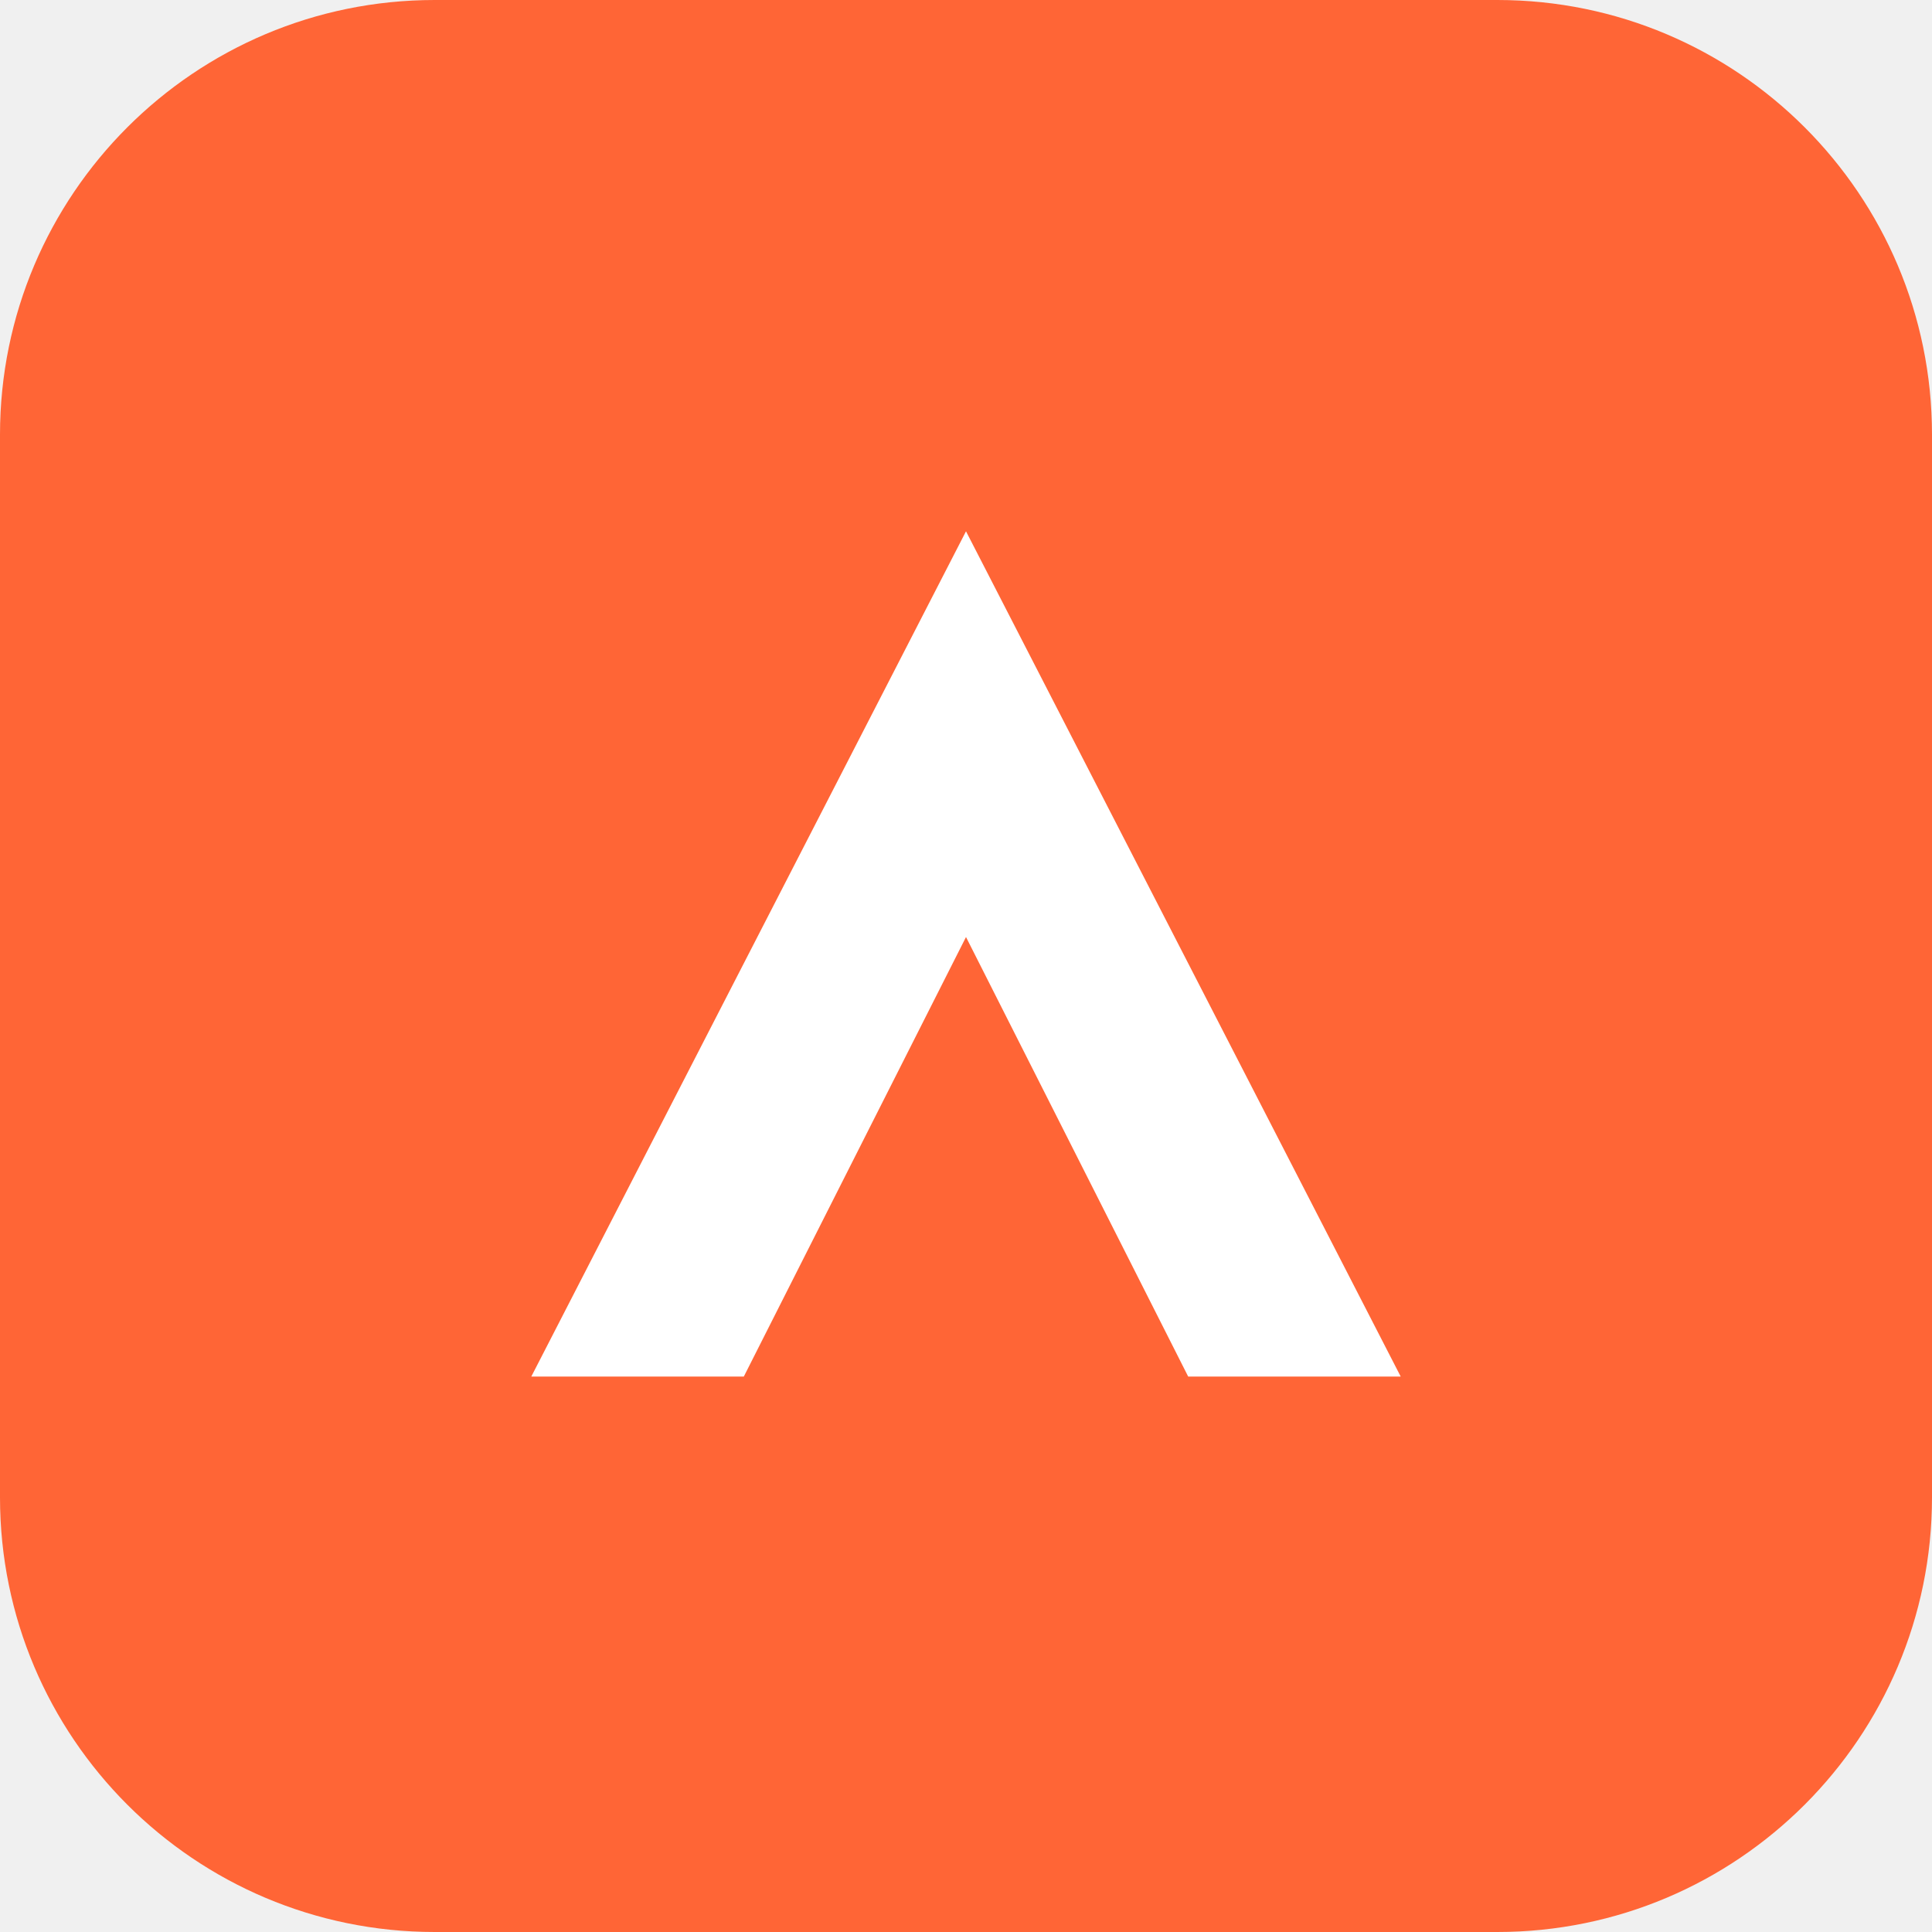
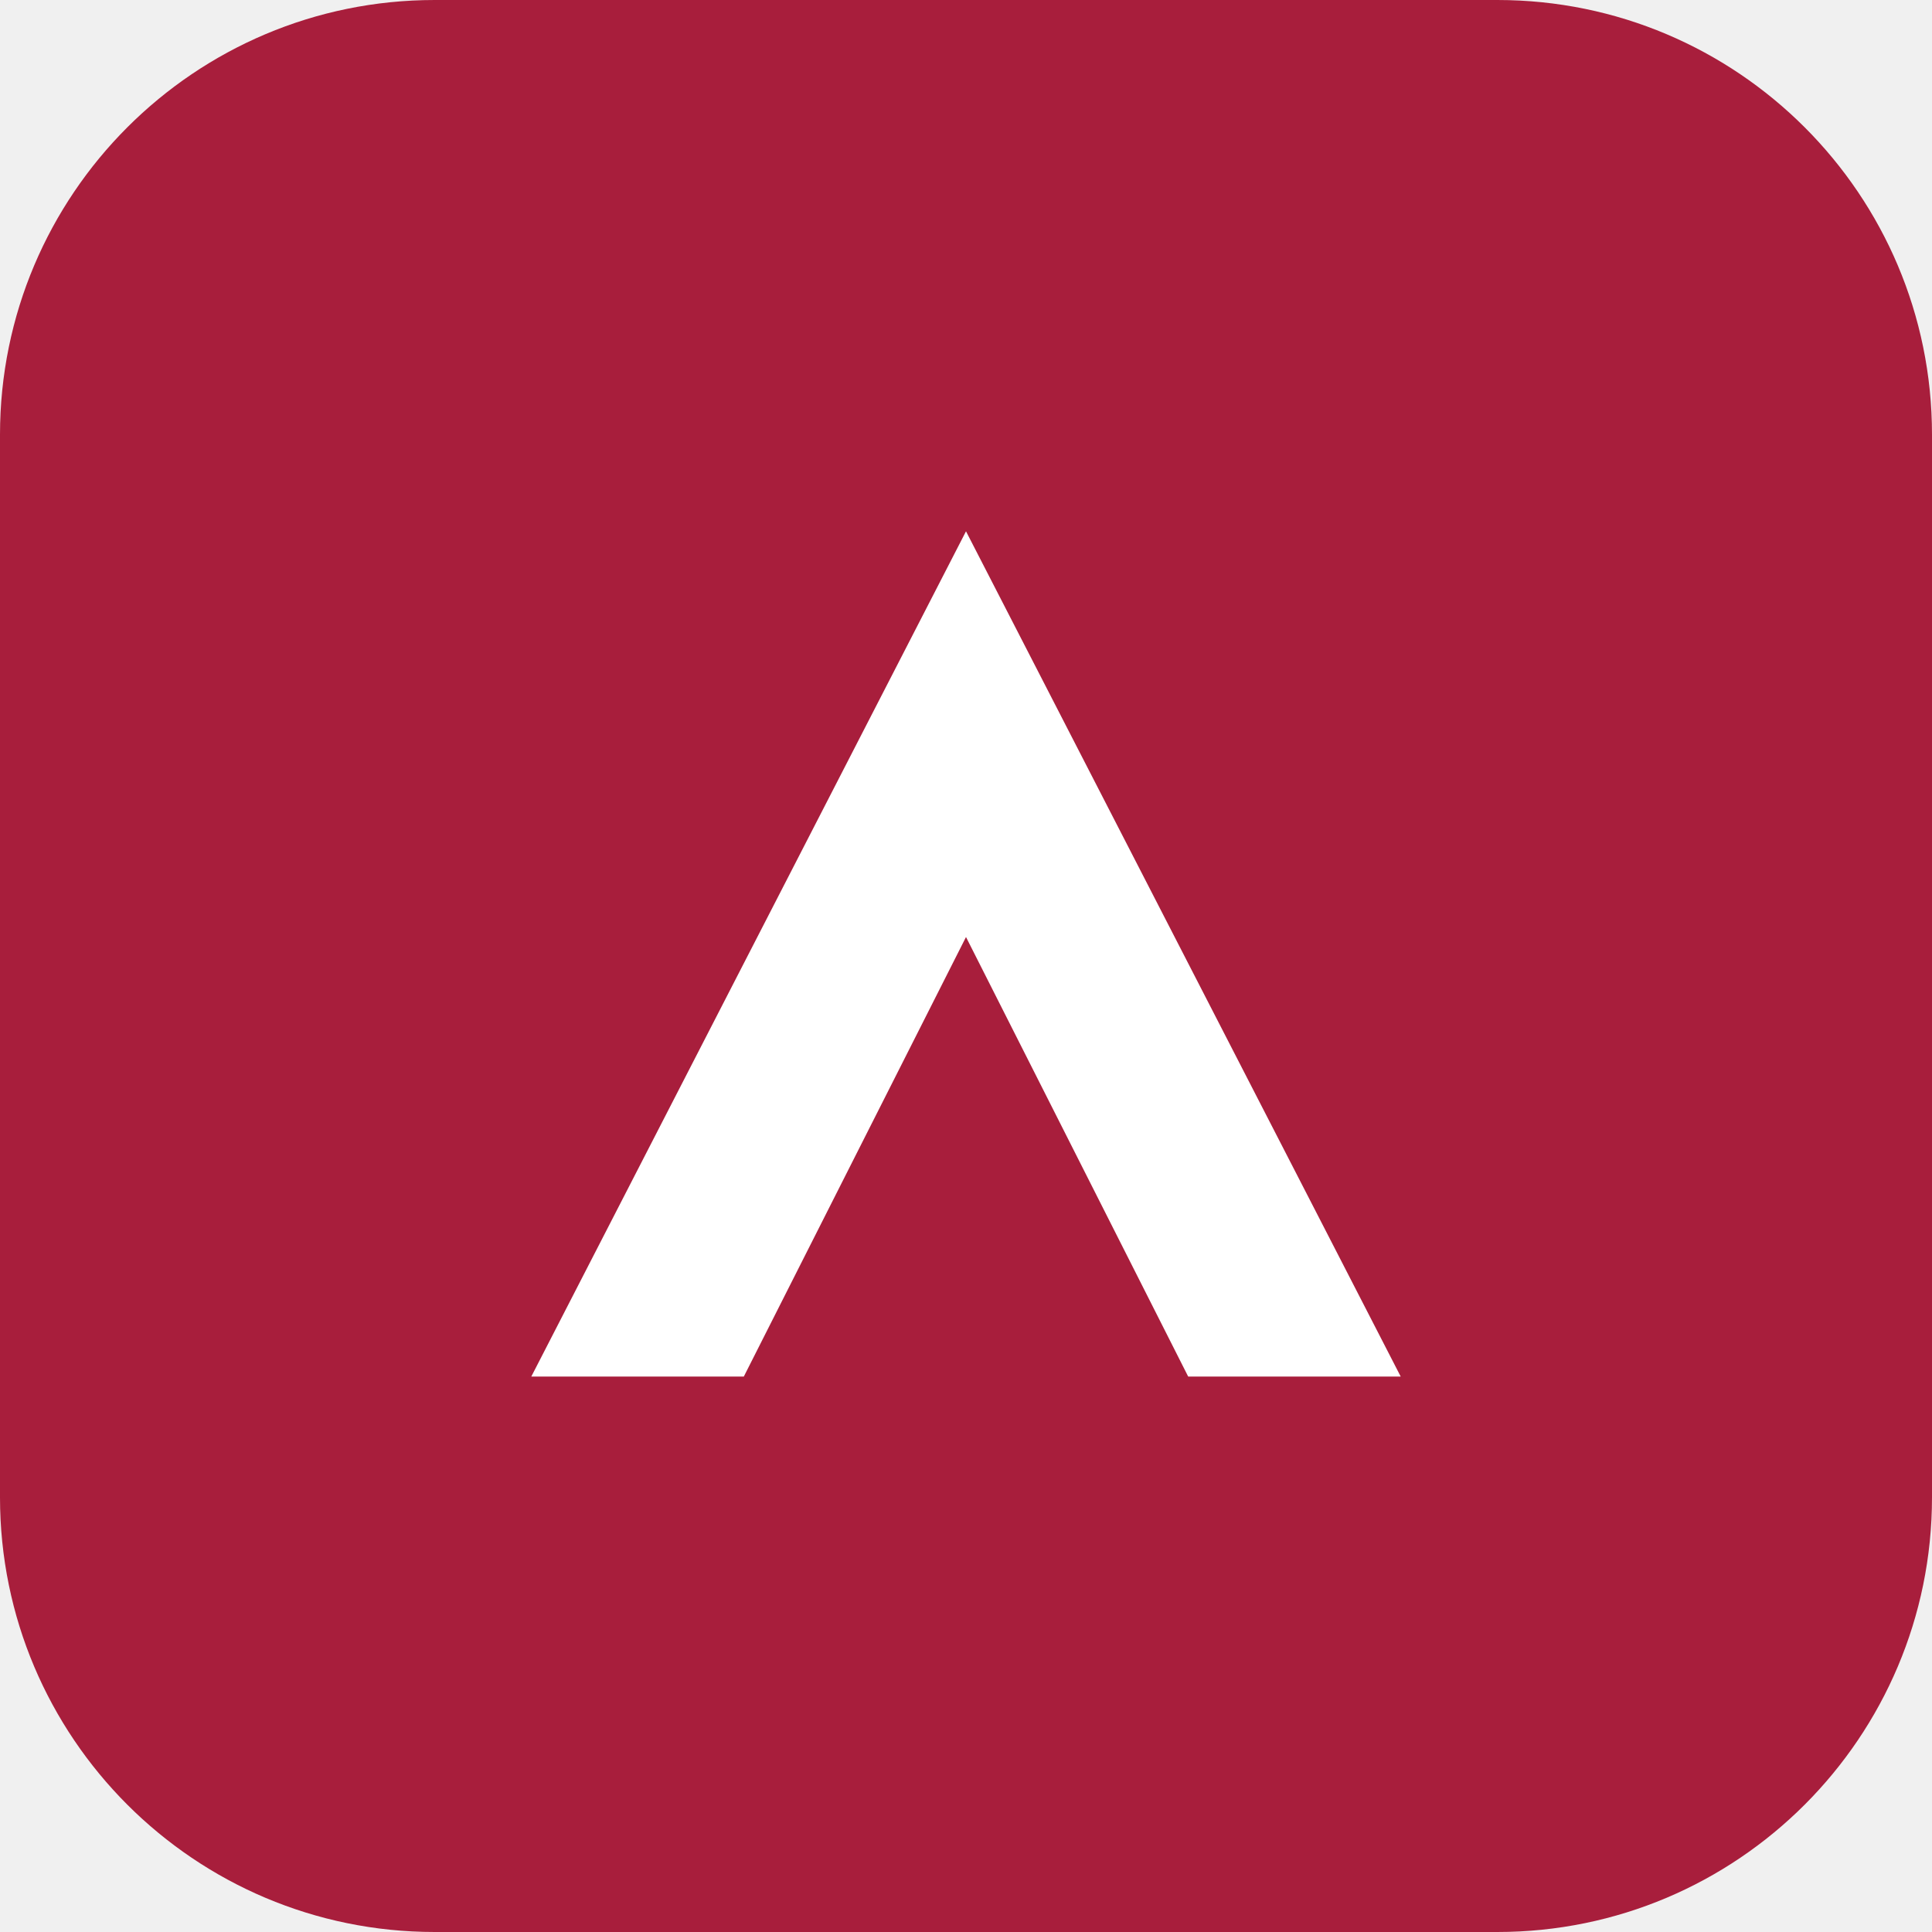
<svg xmlns="http://www.w3.org/2000/svg" viewBox="0 0 40 40">
-   <rect width="40" height="40" rx="9" fill="#FF6536" />
+   <rect width="40" height="40" rx="9" fill="#A81E3C" />
  <path d="M11 28.5 20 11l9 17.5h-4.4L20 19.4l-4.6 9.1H11Z" fill="#FFFFFF" />
</svg>
